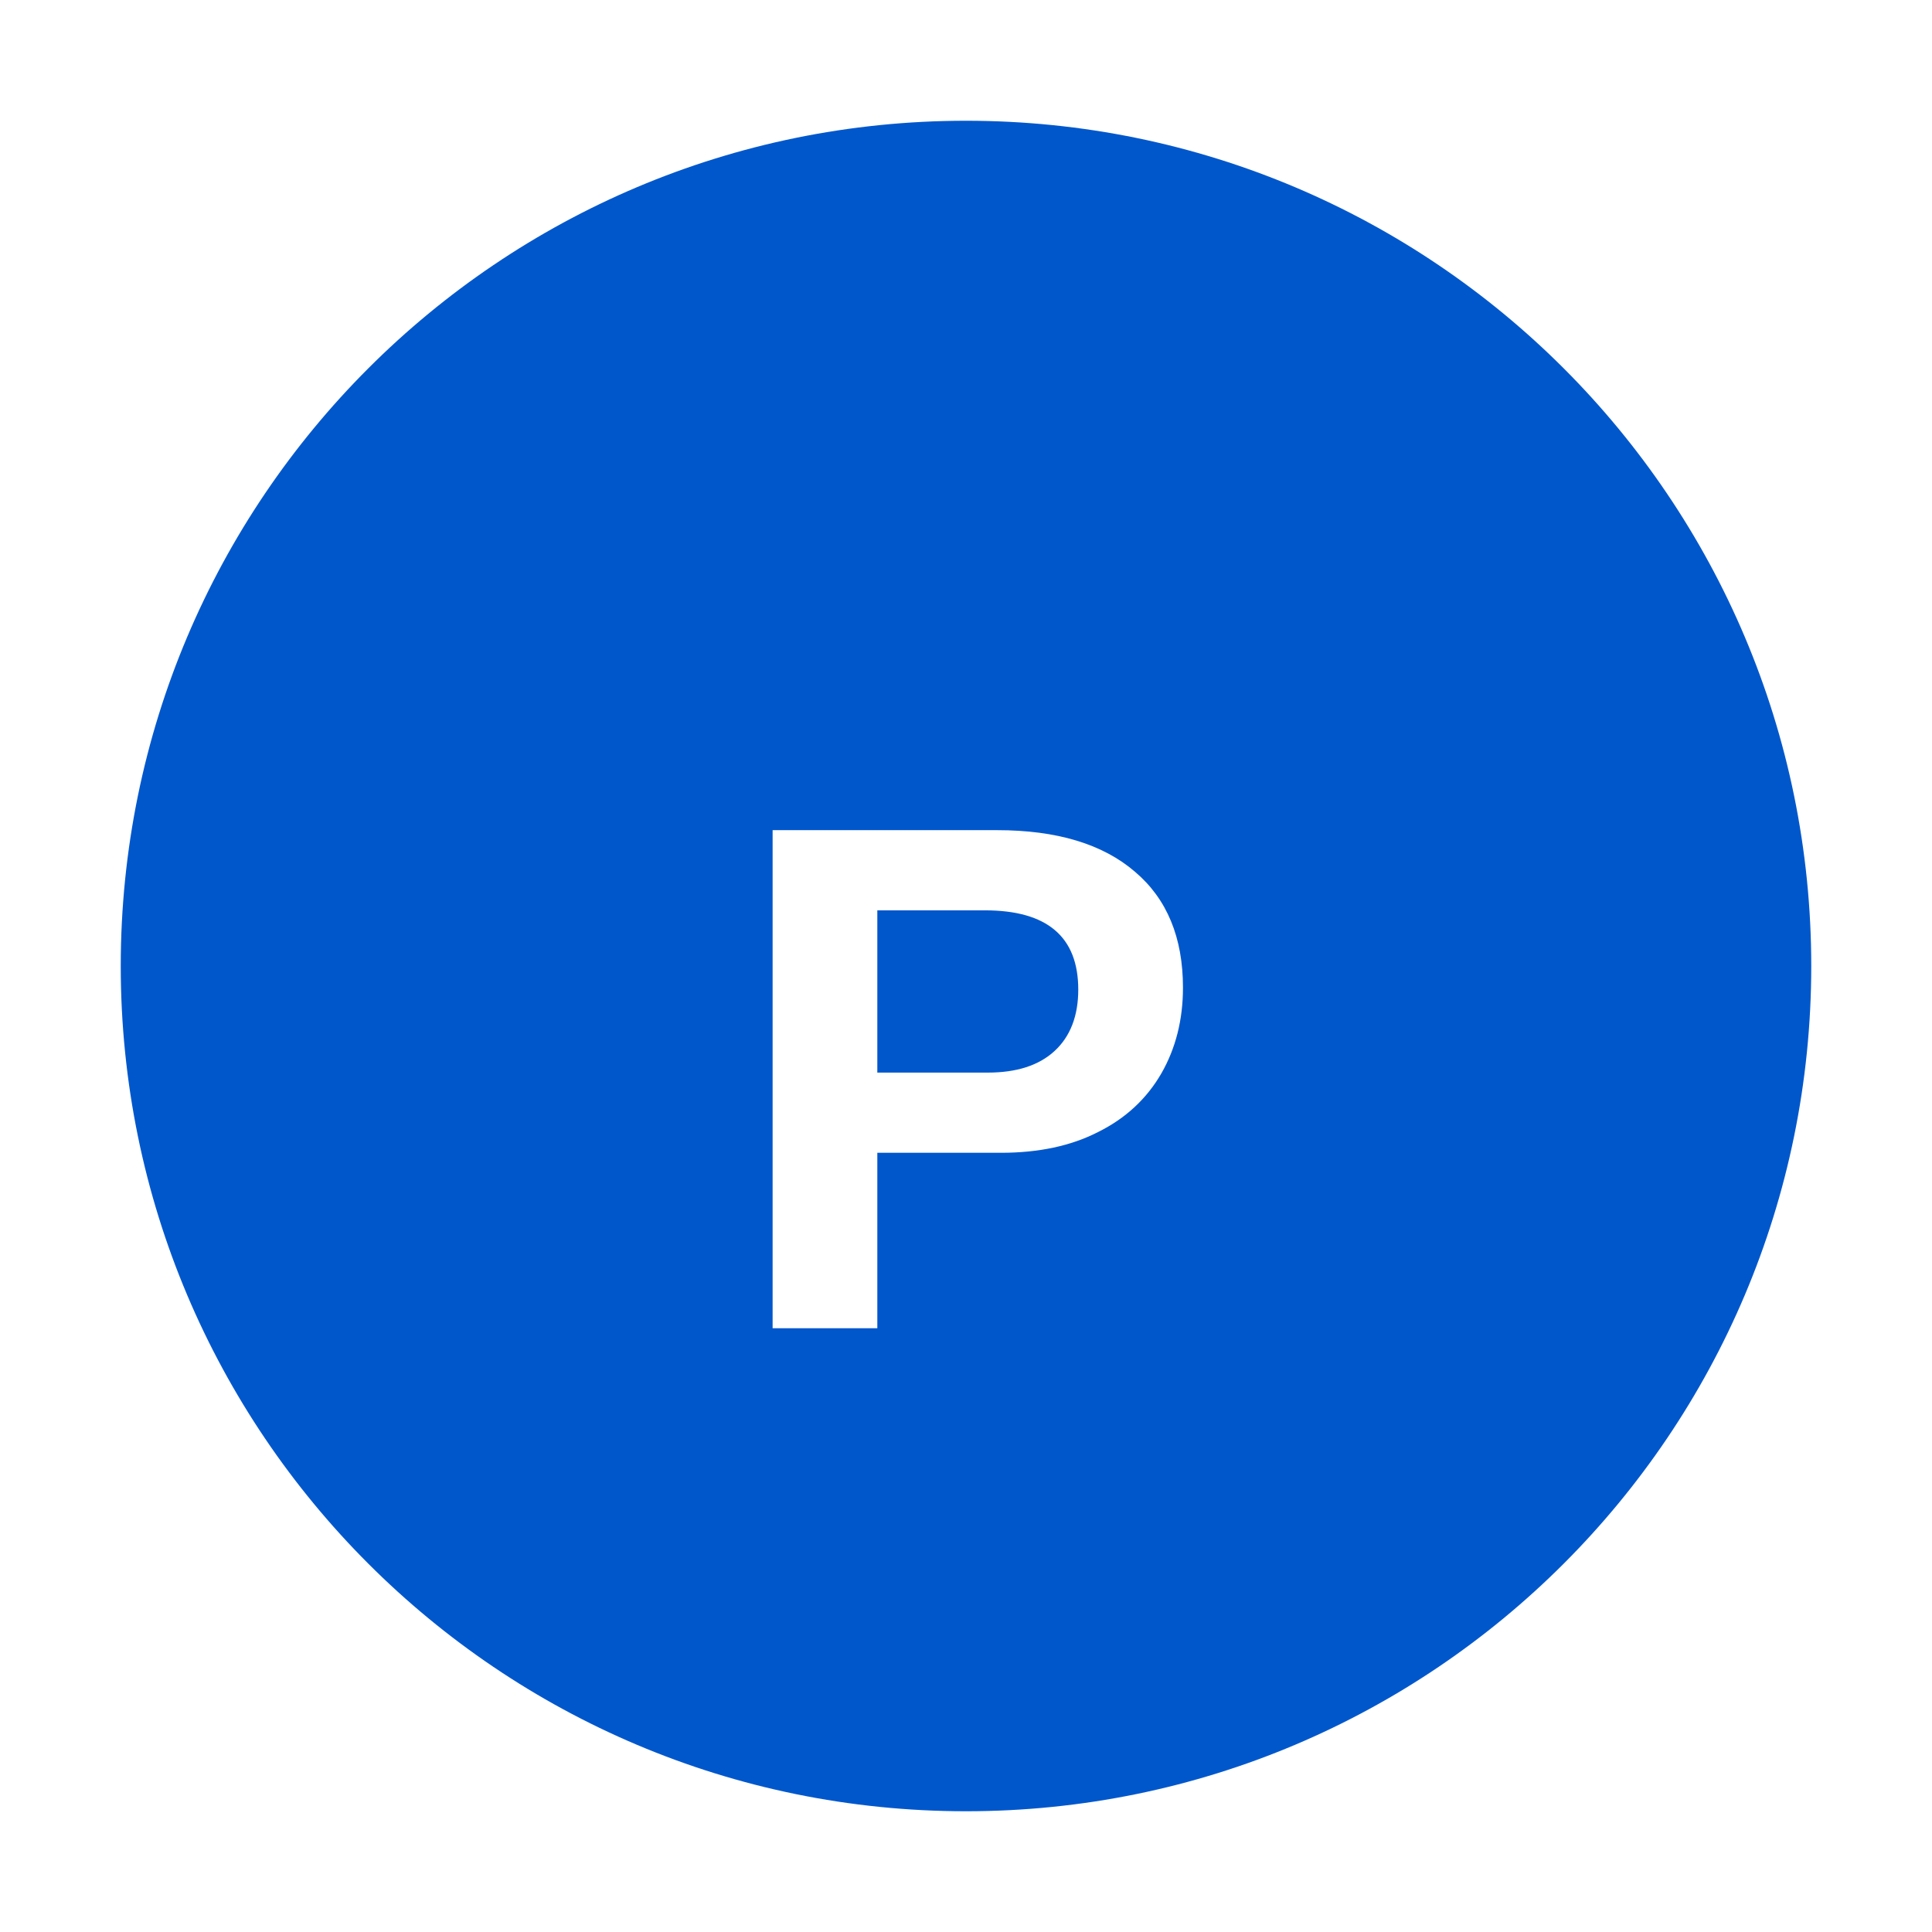
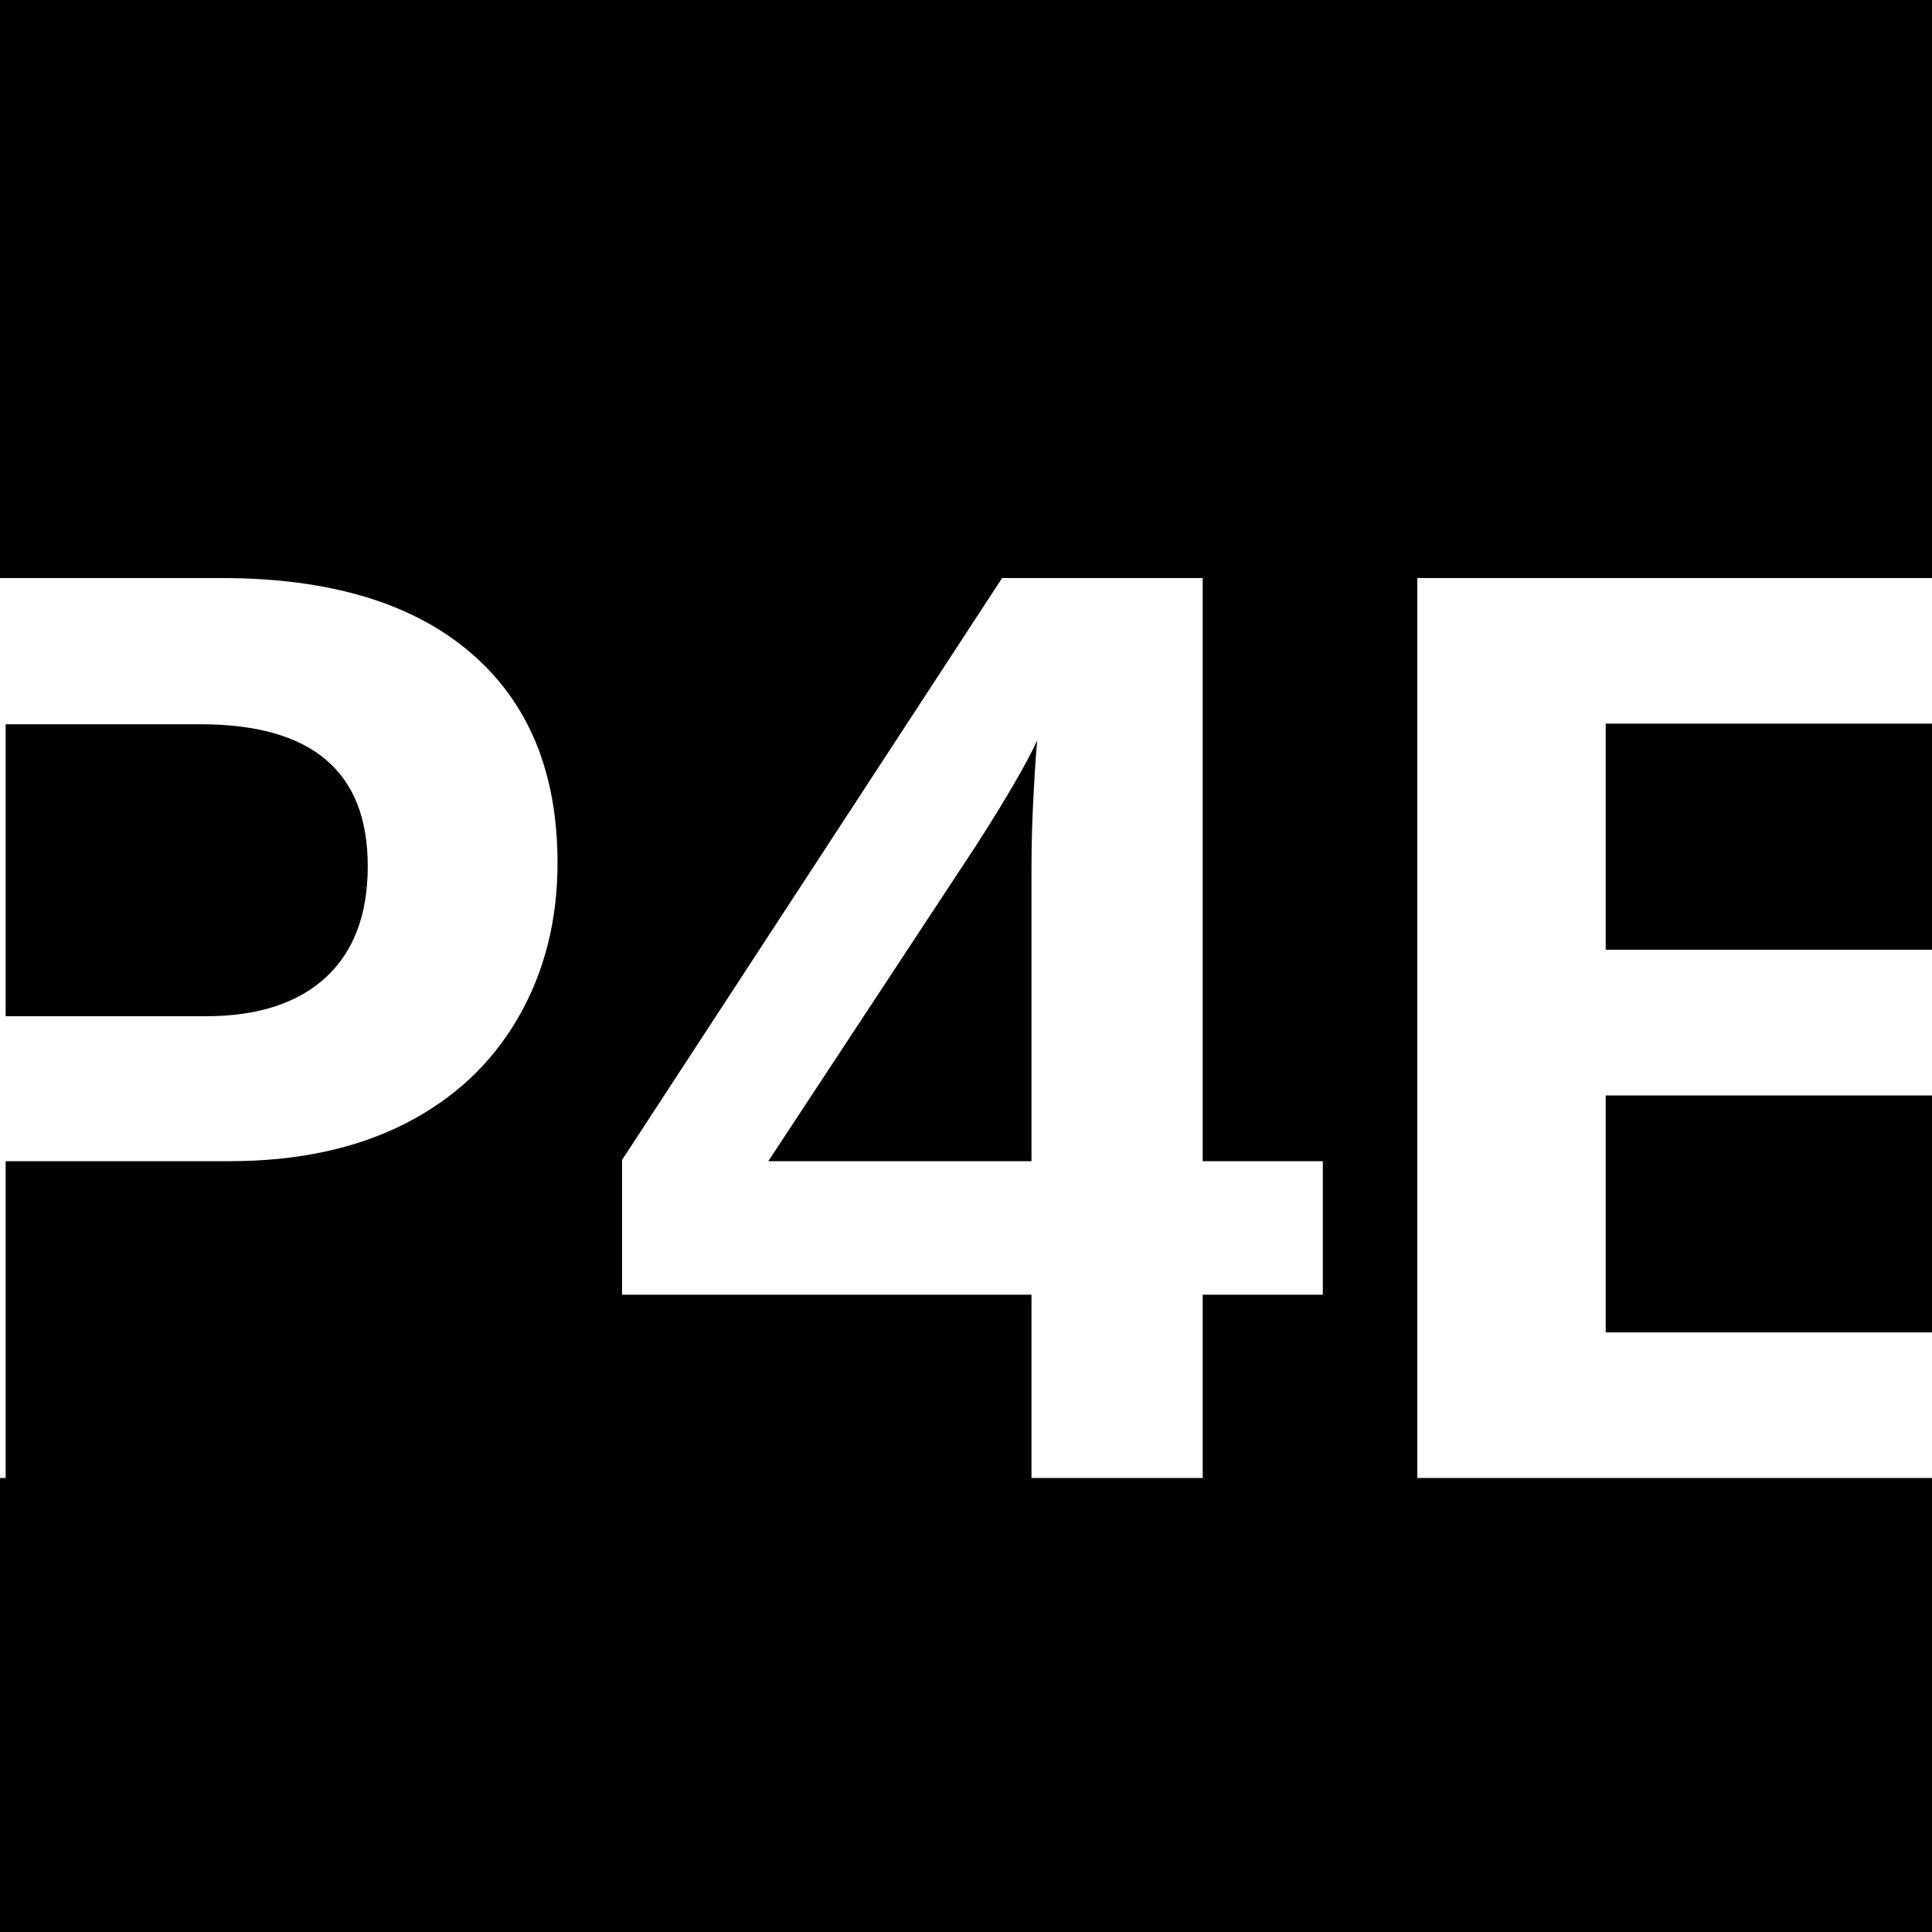
- <svg xmlns="http://www.w3.org/2000/svg" viewBox="0 0 32 32">
-   <rect width="32" height="32" fill="white" />
-   <circle cx="16" cy="16" r="14" fill="#0057CC" />
-   <text x="16" y="22" font-size="12" font-weight="bold" text-anchor="middle" fill="white" font-family="Arial, sans-serif">P</text>
+ <svg xmlns="http://www.w3.org/2000/svg" viewBox="0 0 192 192">
+   <rect width="192" height="192" fill="#000000" />
+   <text x="96" y="110" font-family="Arial, Helvetica, sans-serif" font-size="130" font-weight="bold" fill="#FFFFFF" text-anchor="middle" dominant-baseline="middle">P4E</text>
</svg>
